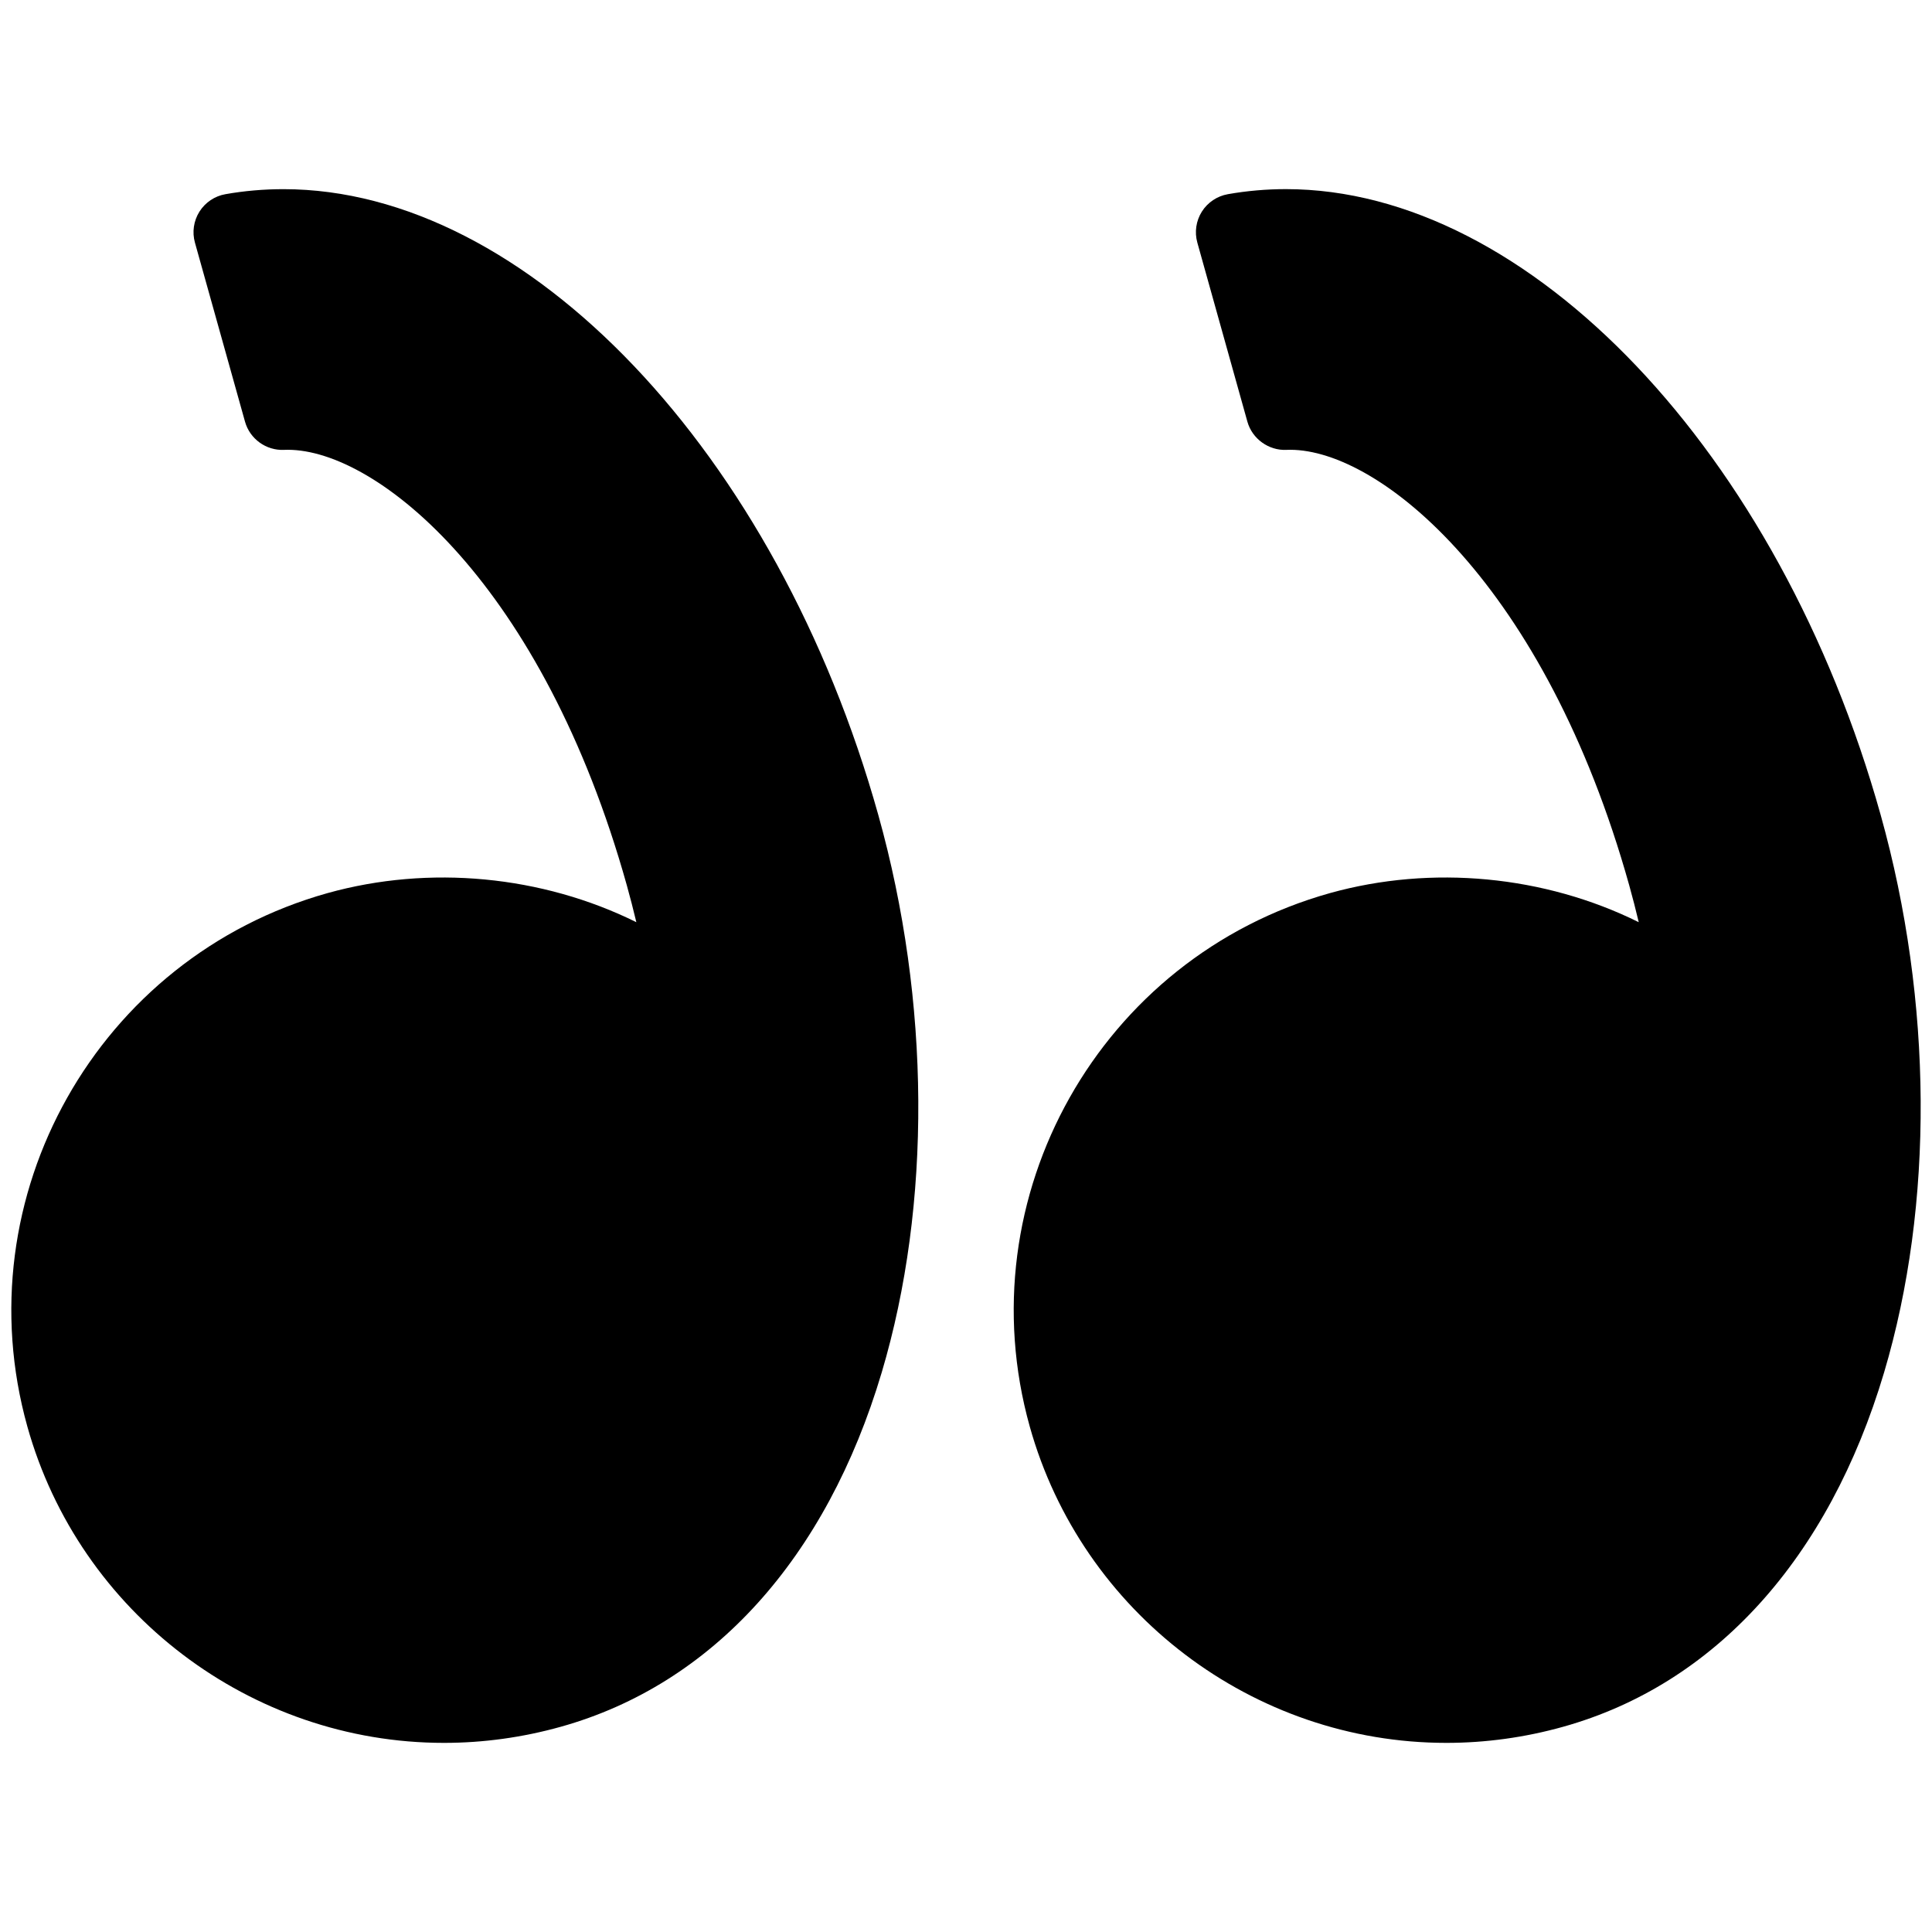
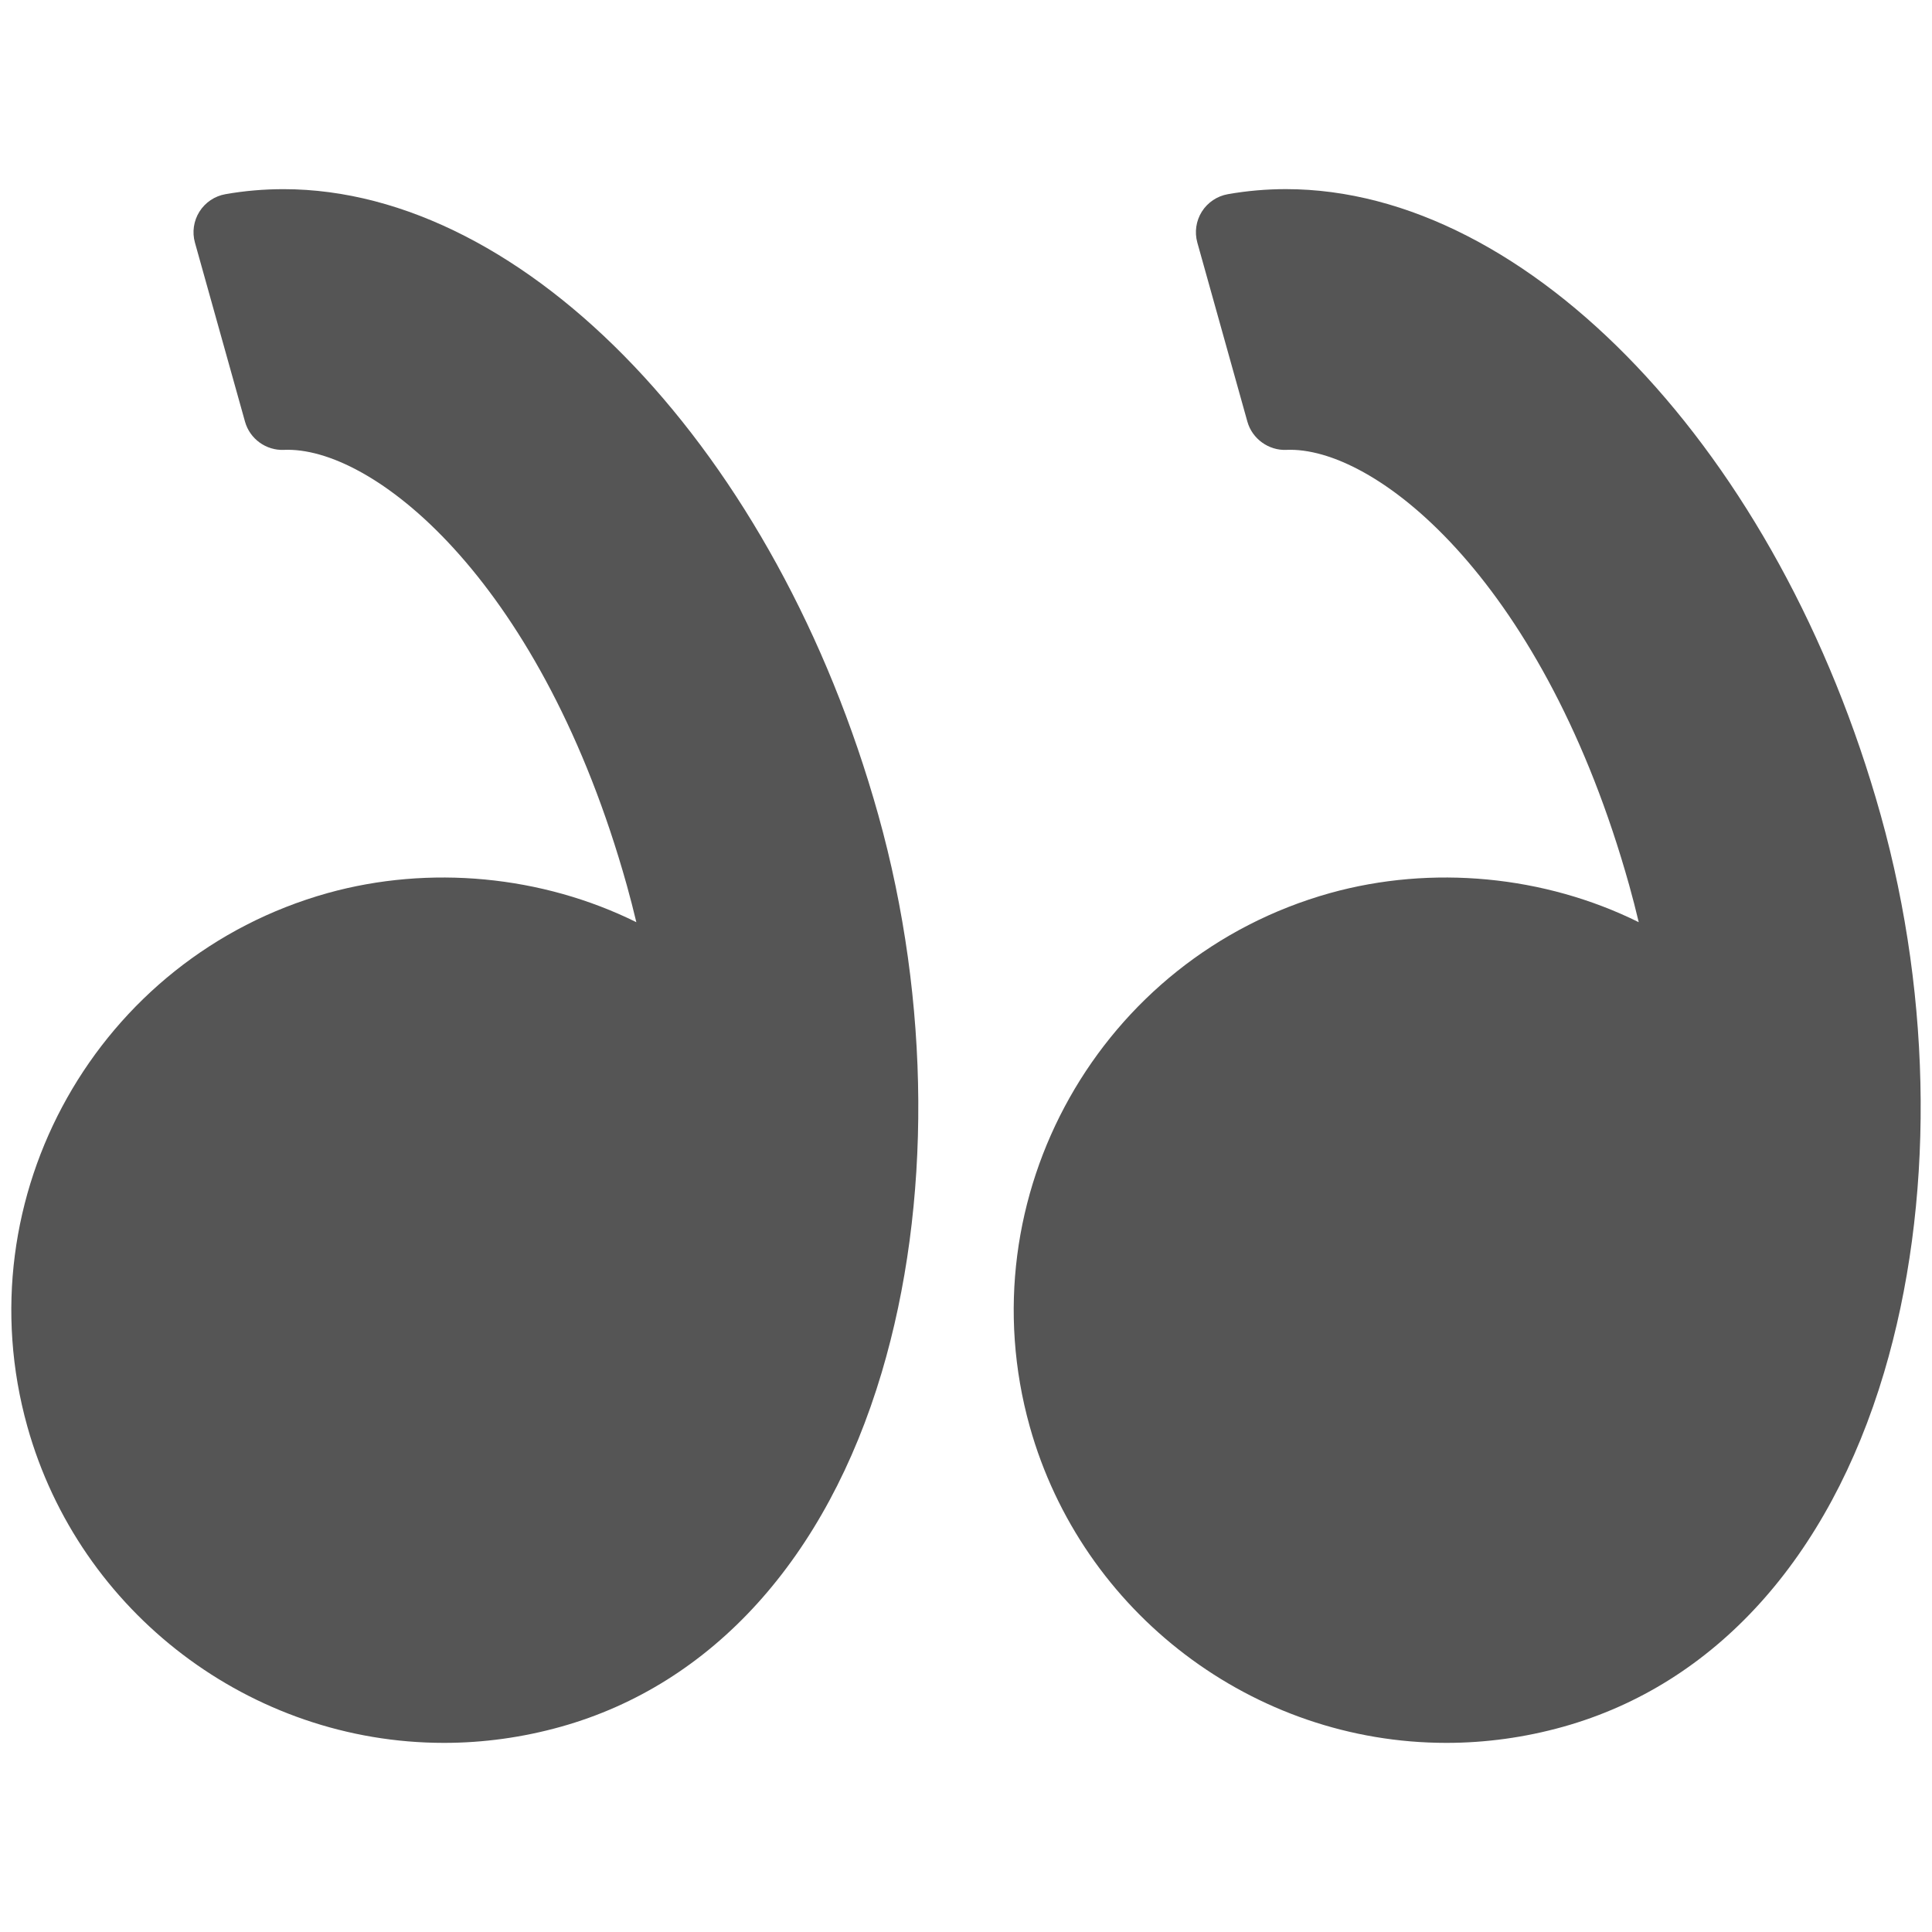
<svg xmlns="http://www.w3.org/2000/svg" version="1.1" id="Layer_1" x="0px" y="0px" width="100px" height="100px" viewBox="0 0 100 100" enable-background="new 0 0 100 100" xml:space="preserve">
-   <g>
+   <g fill="#555">
    <path d="M97.345,42.188C92.096,23.416,79.148,9.789,66.56,9.789c-1.01,0-2.021,0.088-3.005,0.262   c-0.557,0.098-1.045,0.426-1.347,0.902c-0.301,0.479-0.386,1.061-0.234,1.605l2.591,9.268c0.25,0.895,1.113,1.5,2.01,1.459   l0.206-0.004c4.668,0,13.199,6.996,17.548,22.545c0.172,0.617,0.335,1.248,0.492,1.906c-4.882-2.416-10.706-2.975-15.98-1.506   C56.944,49.555,49.973,61.941,53.3,73.838c2.696,9.639,11.563,16.373,21.563,16.373c2.037,0,4.071-0.281,6.046-0.834   c7.846-2.193,13.745-8.707,16.611-18.338C100.106,62.35,100.042,51.834,97.345,42.188z" />
    <path d="M14.674,9.791c-1.009,0-2.02,0.086-3.003,0.26c-0.557,0.096-1.046,0.426-1.347,0.902c-0.301,0.479-0.386,1.061-0.234,1.605   l2.592,9.268c0.25,0.895,1.097,1.5,2.01,1.459l0.204-0.004c4.668,0,13.2,6.996,17.549,22.545c0.173,0.621,0.336,1.252,0.492,1.906   c-4.884-2.416-10.706-2.975-15.98-1.506C5.06,49.555-1.911,61.941,1.416,73.838c2.696,9.639,11.563,16.373,21.563,16.373   c2.037,0,4.071-0.281,6.047-0.834c7.845-2.193,13.744-8.707,16.611-18.338c2.586-8.689,2.522-19.205-0.175-28.852   C40.211,23.416,27.263,9.791,14.674,9.791z" />
  </g>
</svg>
